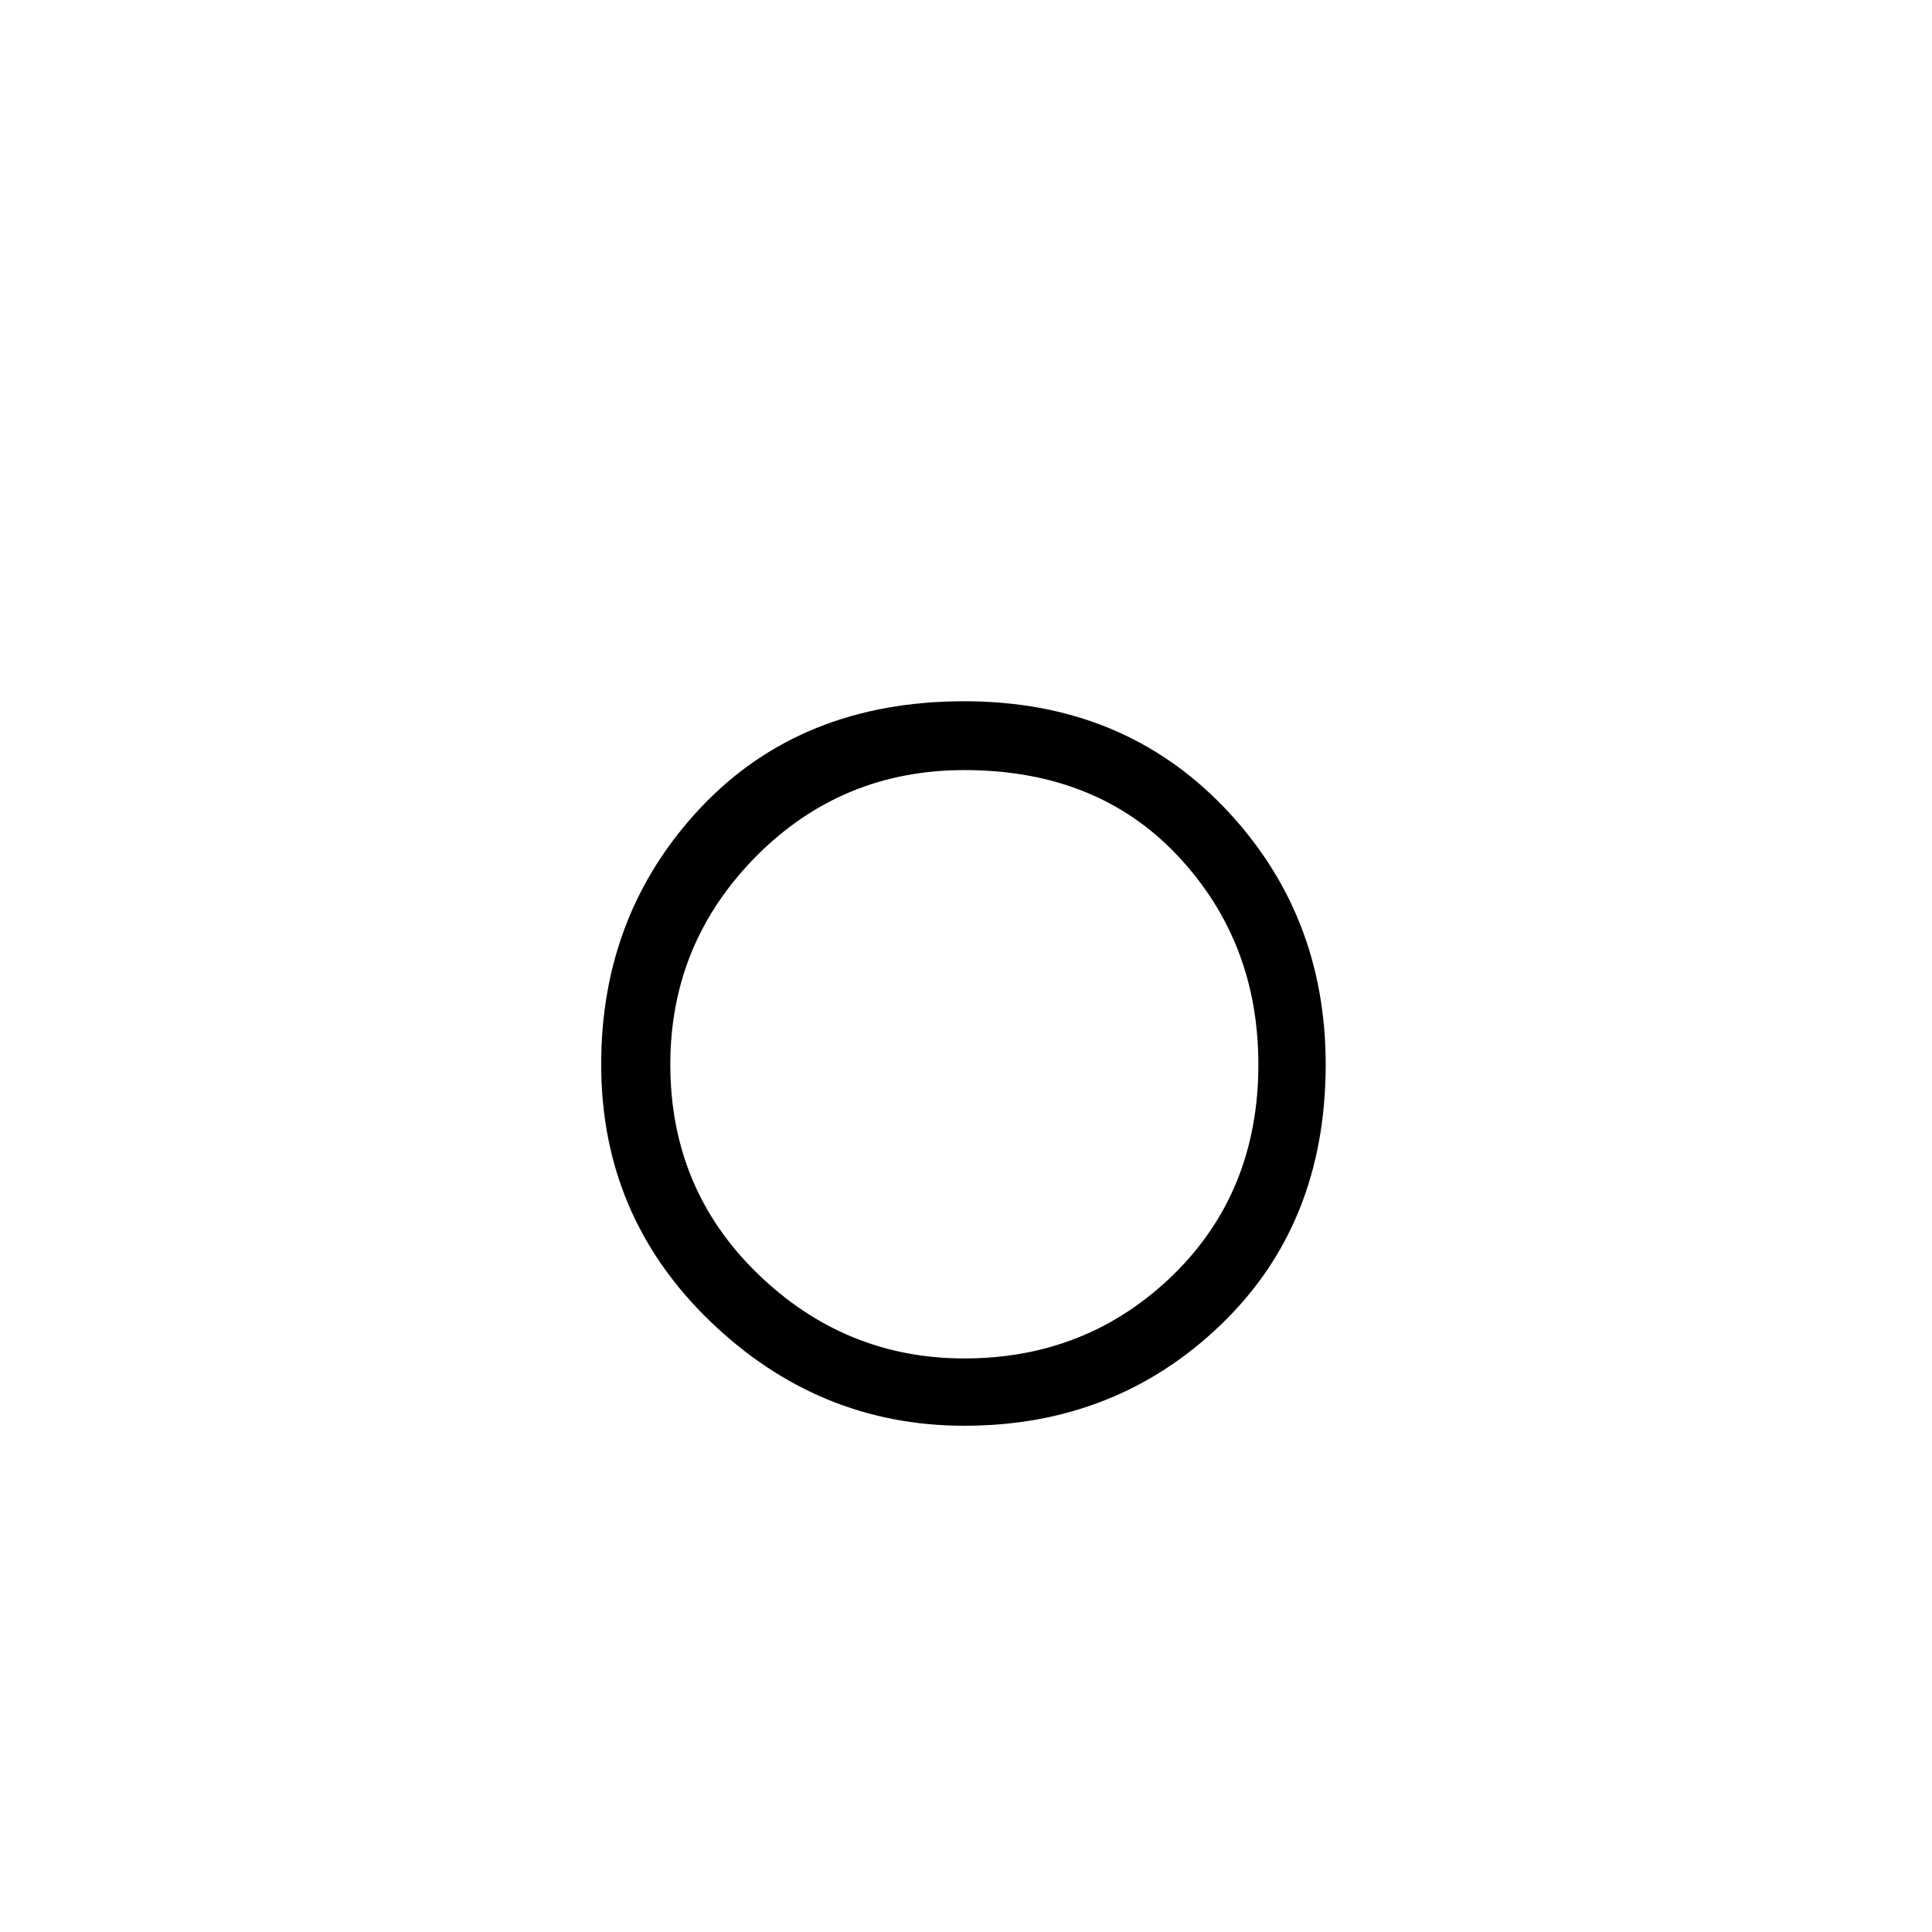
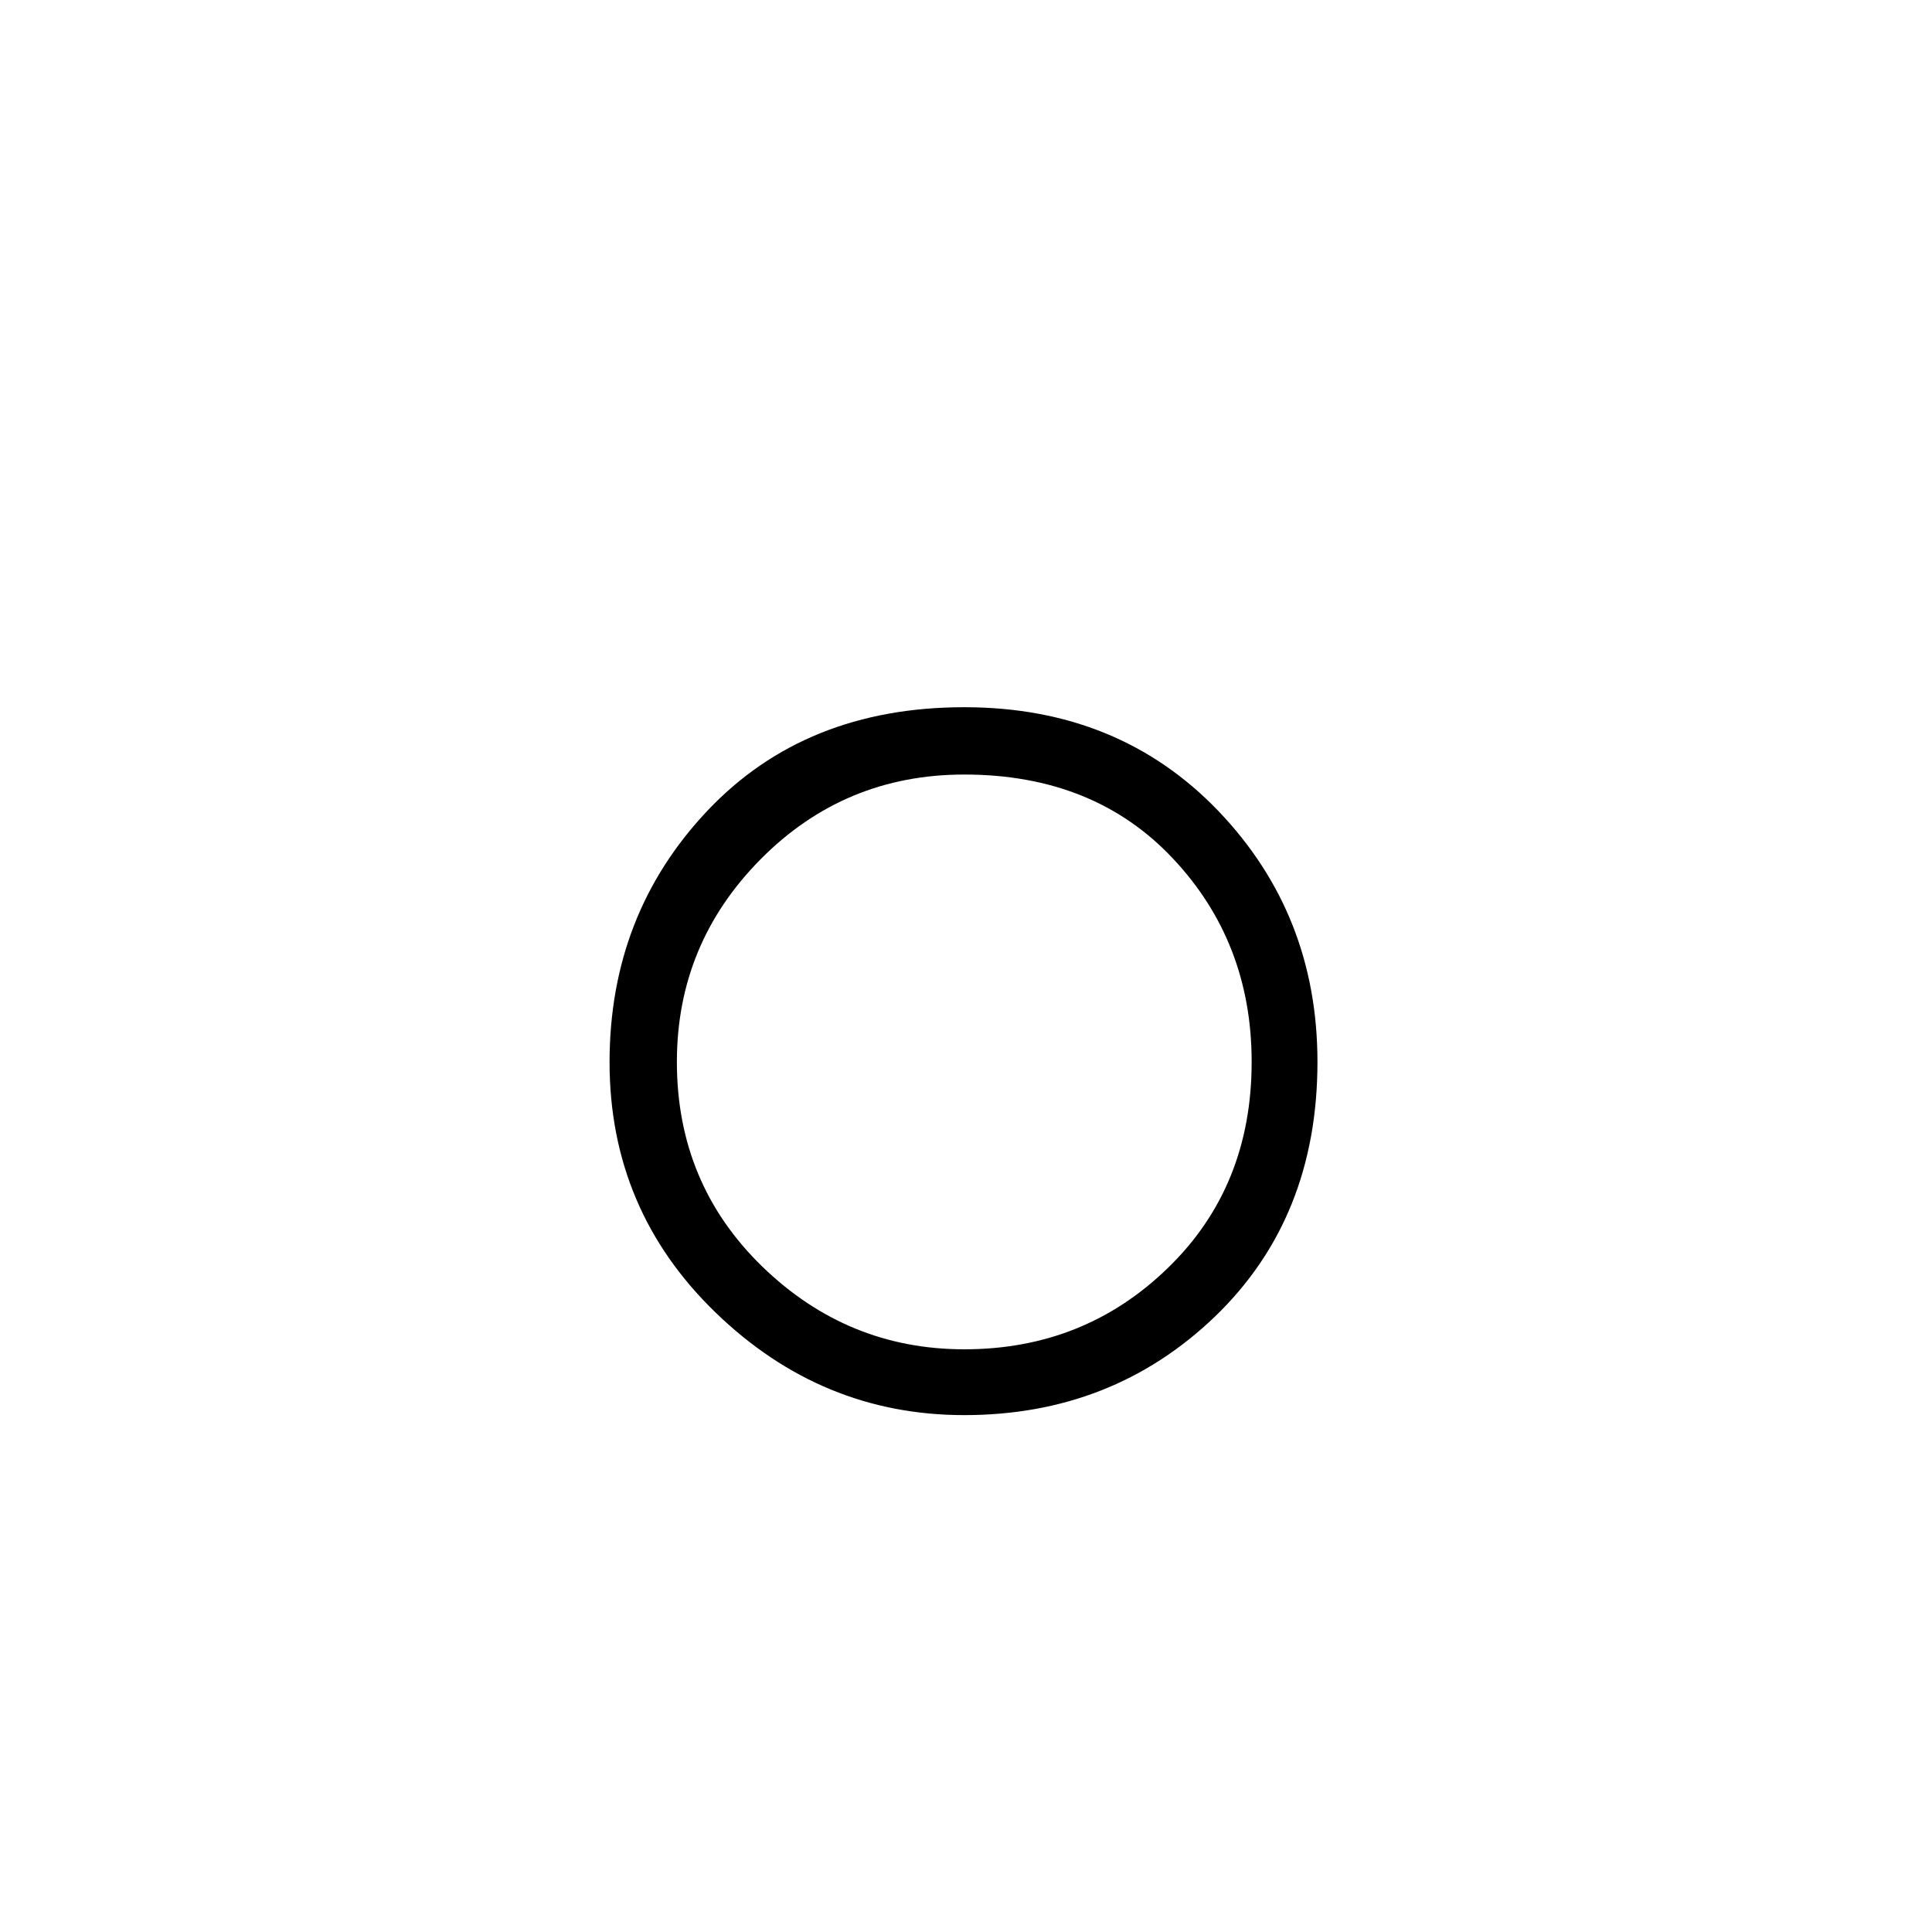
<svg xmlns="http://www.w3.org/2000/svg" viewBox="0 0 100 100">
  <style>
    .symbol {
      fill: #000;
      text-anchor: middle;
      dominant-baseline: middle;
      font-family: serif;
    }
  </style>
-   <text x="50" y="50" font-size="87" class="symbol">⚬</text>
+   <text x="50" y="50" font-size="85" class="symbol">⚬</text>
</svg>
